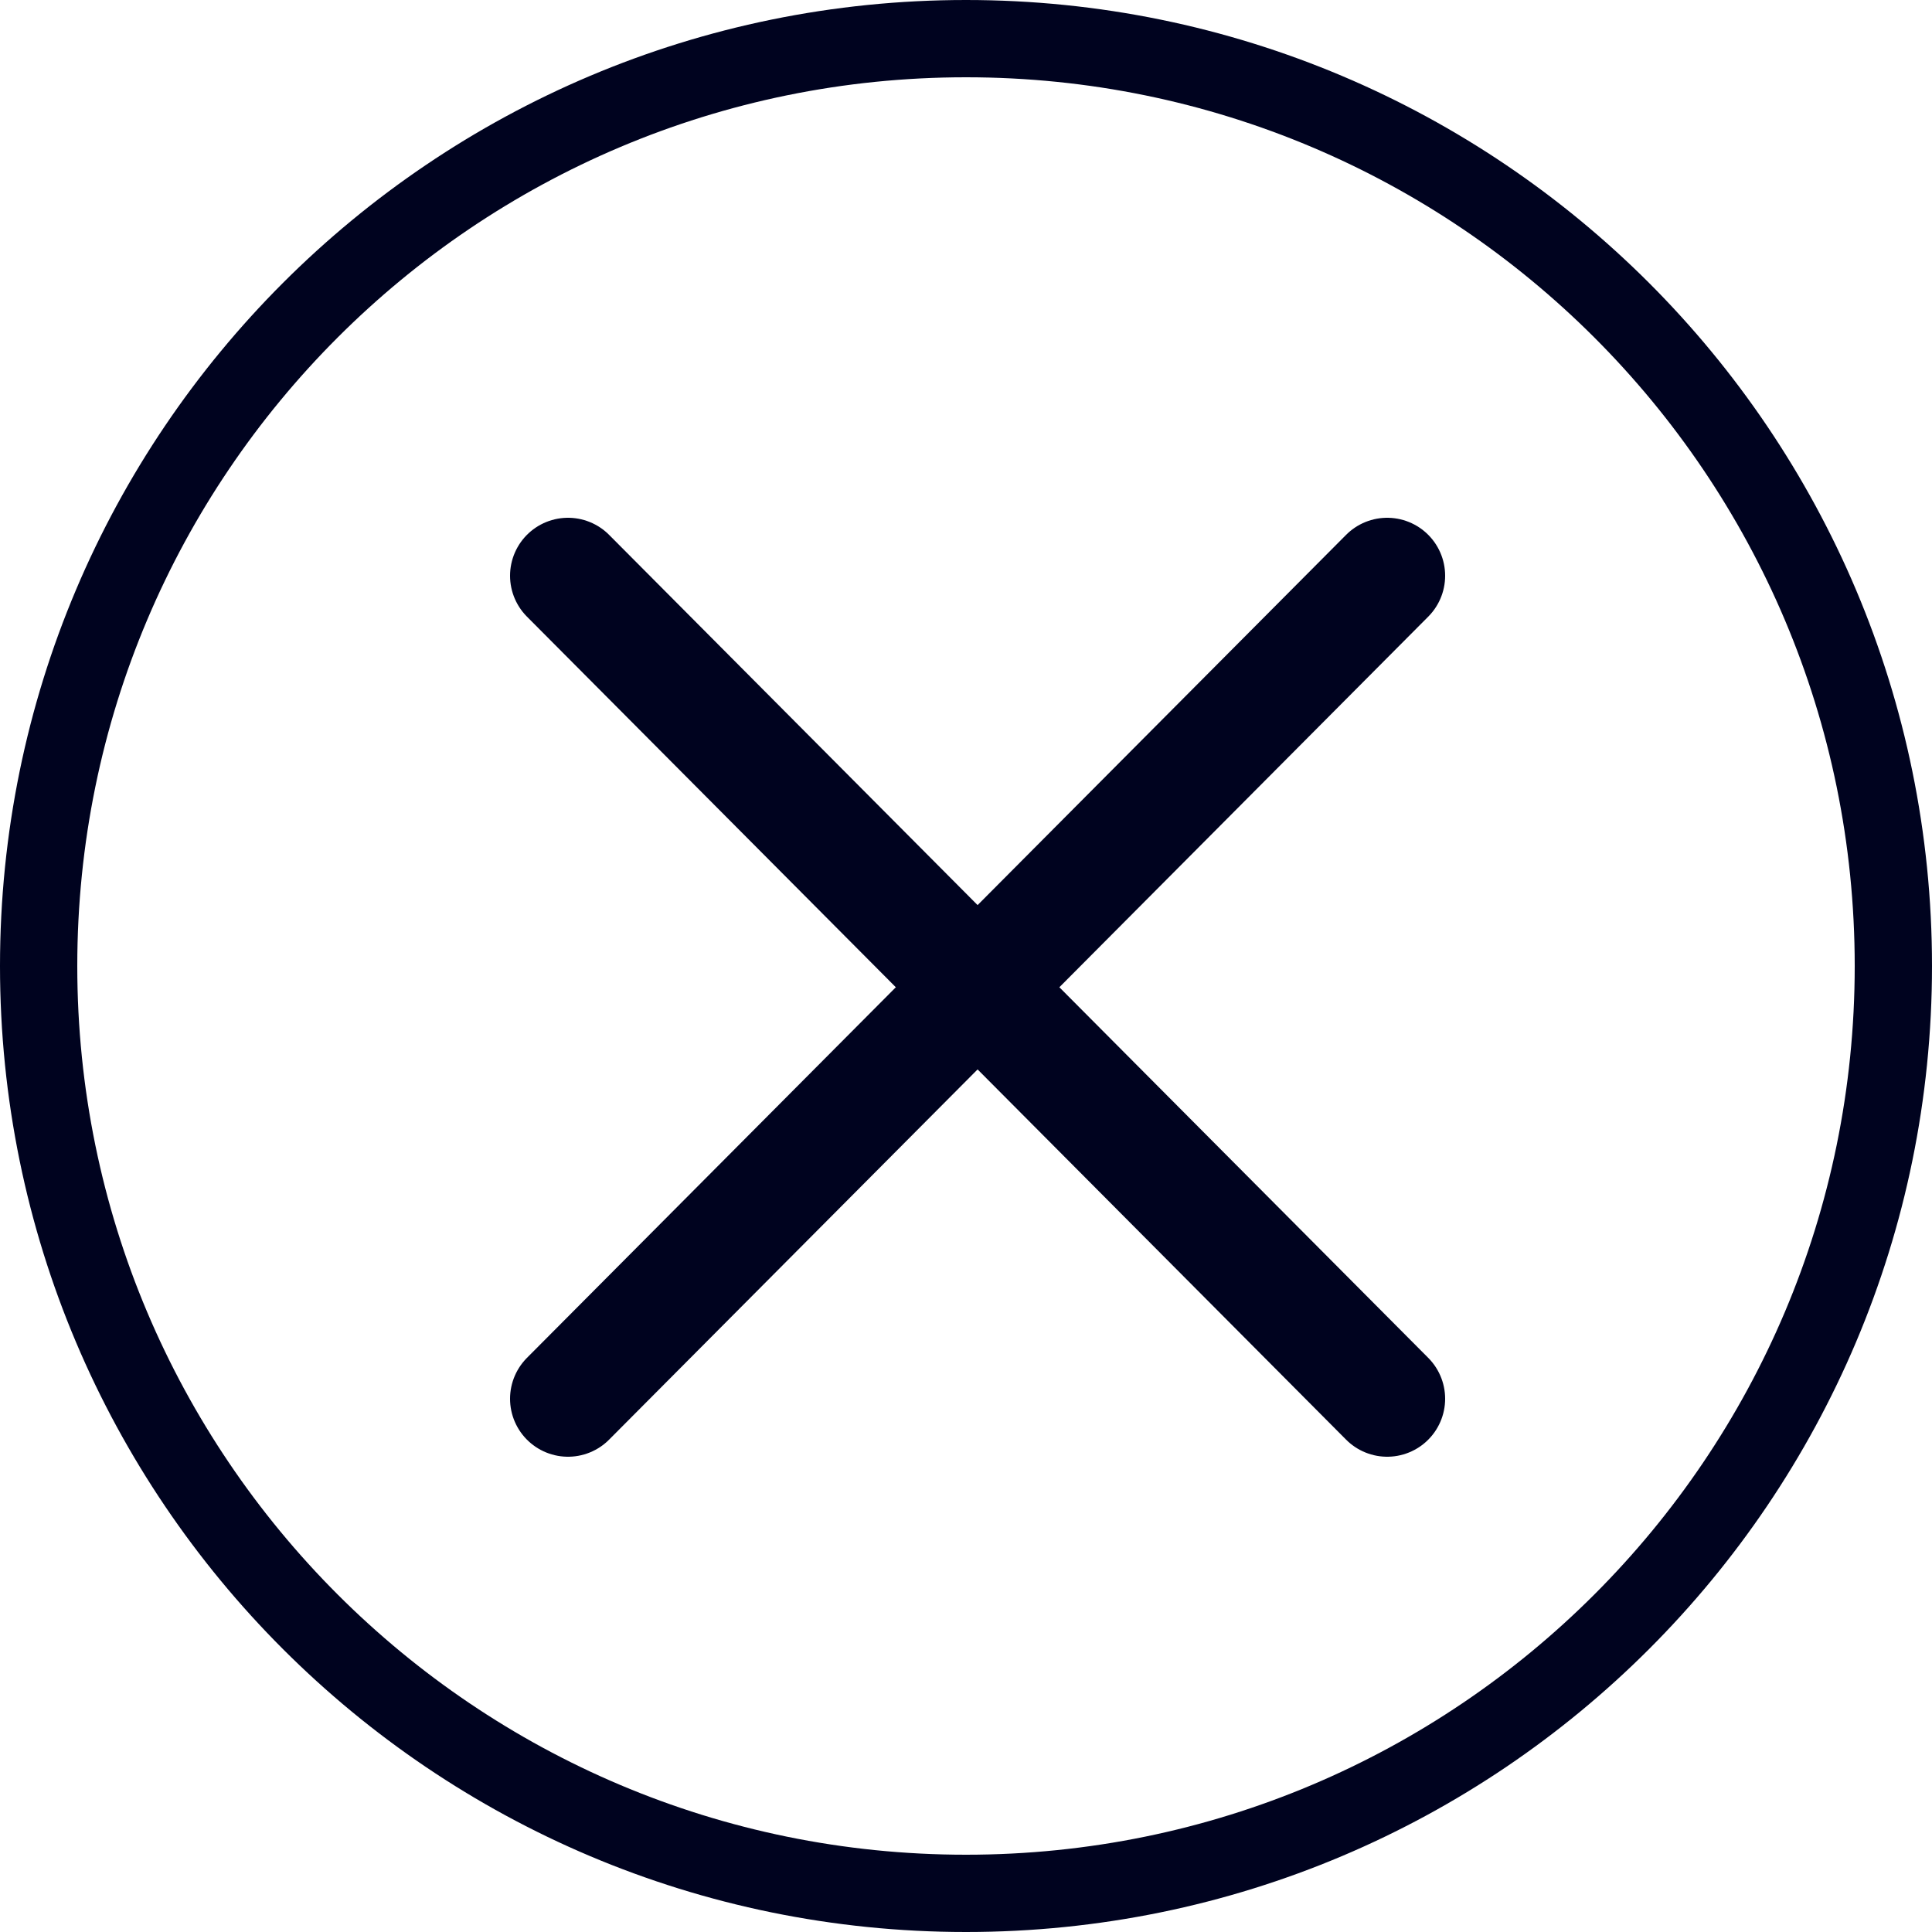
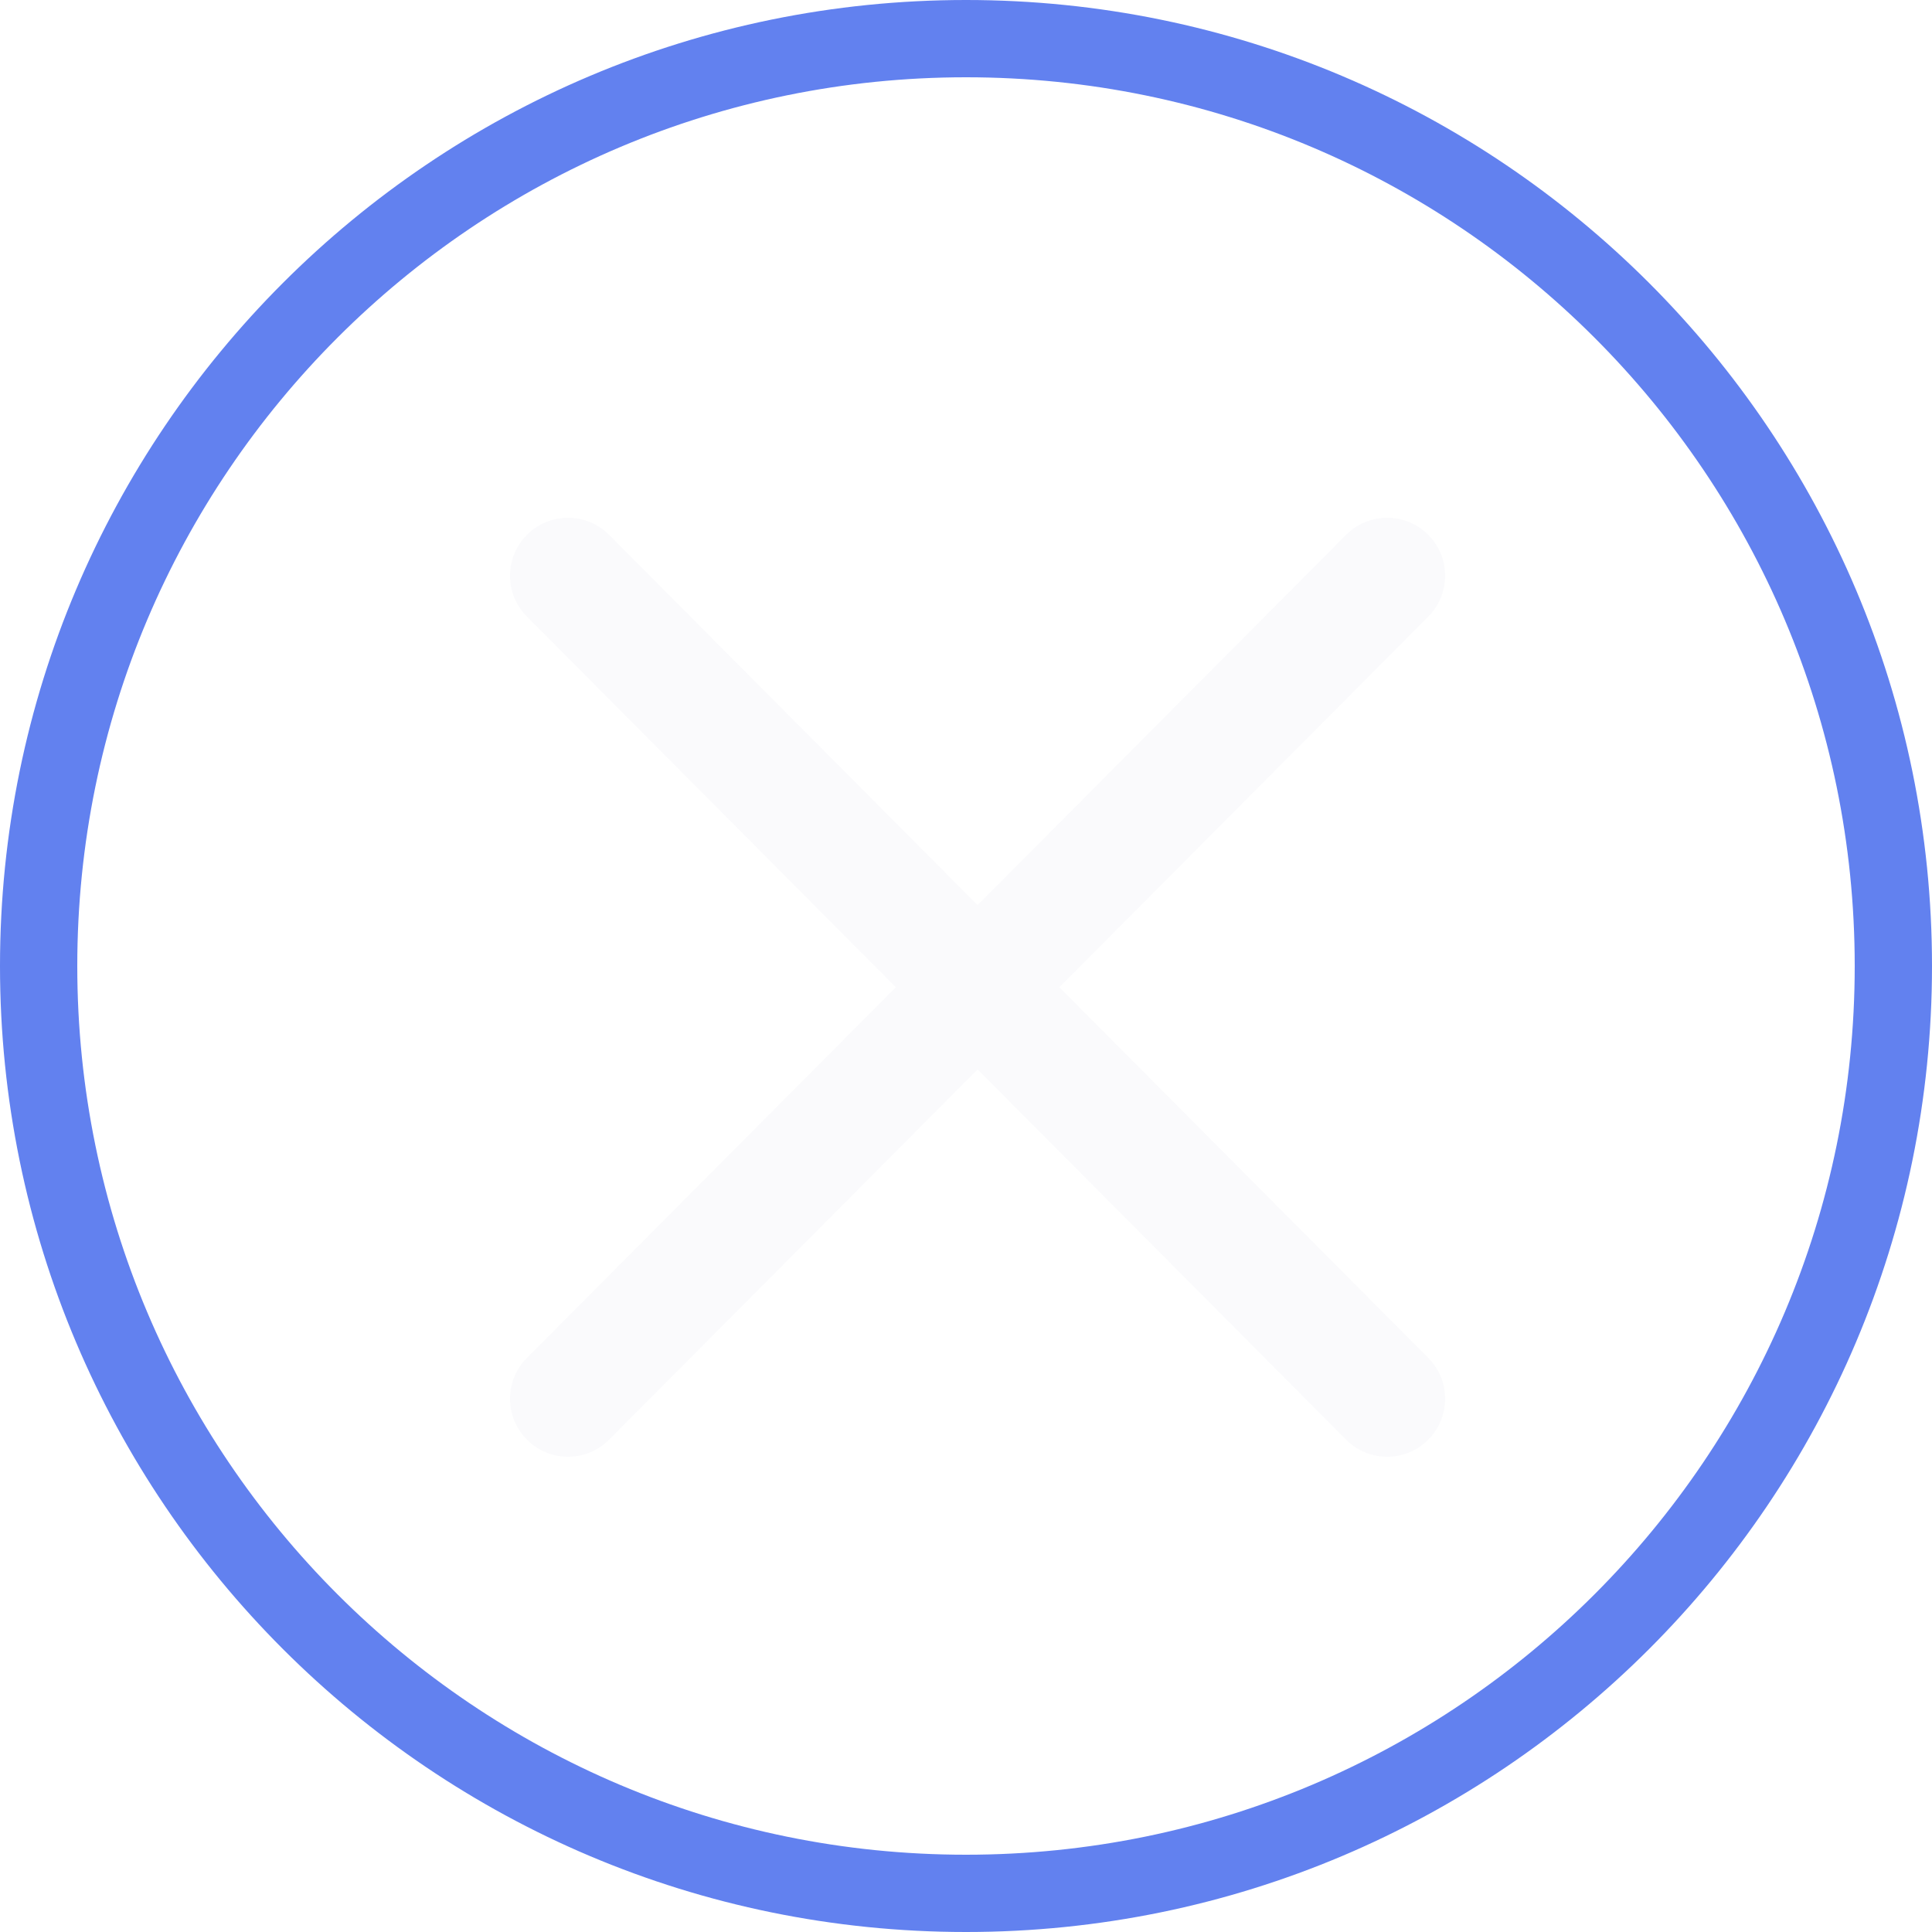
<svg xmlns="http://www.w3.org/2000/svg" version="1.1" id="Layer_1" x="0px" y="0px" viewBox="0 0 50 50" enable-background="new 0 0 50 50" xml:space="preserve">
-   <line fill="none" stroke="#00031F" stroke-width="3" stroke-linecap="round" stroke-linejoin="round" x1="14.7" y1="36.2" x2="35.9" y2="14.9" />
-   <line fill="none" stroke="#00031F" stroke-width="3" stroke-linecap="round" stroke-linejoin="round" x1="14.7" y1="14.9" x2="35.9" y2="36.2" />
-   <circle fill="none" stroke="#00031F" stroke-width="2" stroke-miterlimit="10" cx="25" cy="25" r="24" />
+   <line fill="none" stroke="#fafafc" stroke-width="3" stroke-linecap="round" stroke-linejoin="round" x1="14.7" y1="36.2" x2="35.9" y2="14.9" />
+   <line fill="none" stroke="#fafafc" stroke-width="3" stroke-linecap="round" stroke-linejoin="round" x1="14.7" y1="14.9" x2="35.9" y2="36.2" />
+   <circle fill="none" stroke="#6281ef" stroke-width="2" stroke-miterlimit="10" cx="25" cy="25" r="24" />
</svg>
